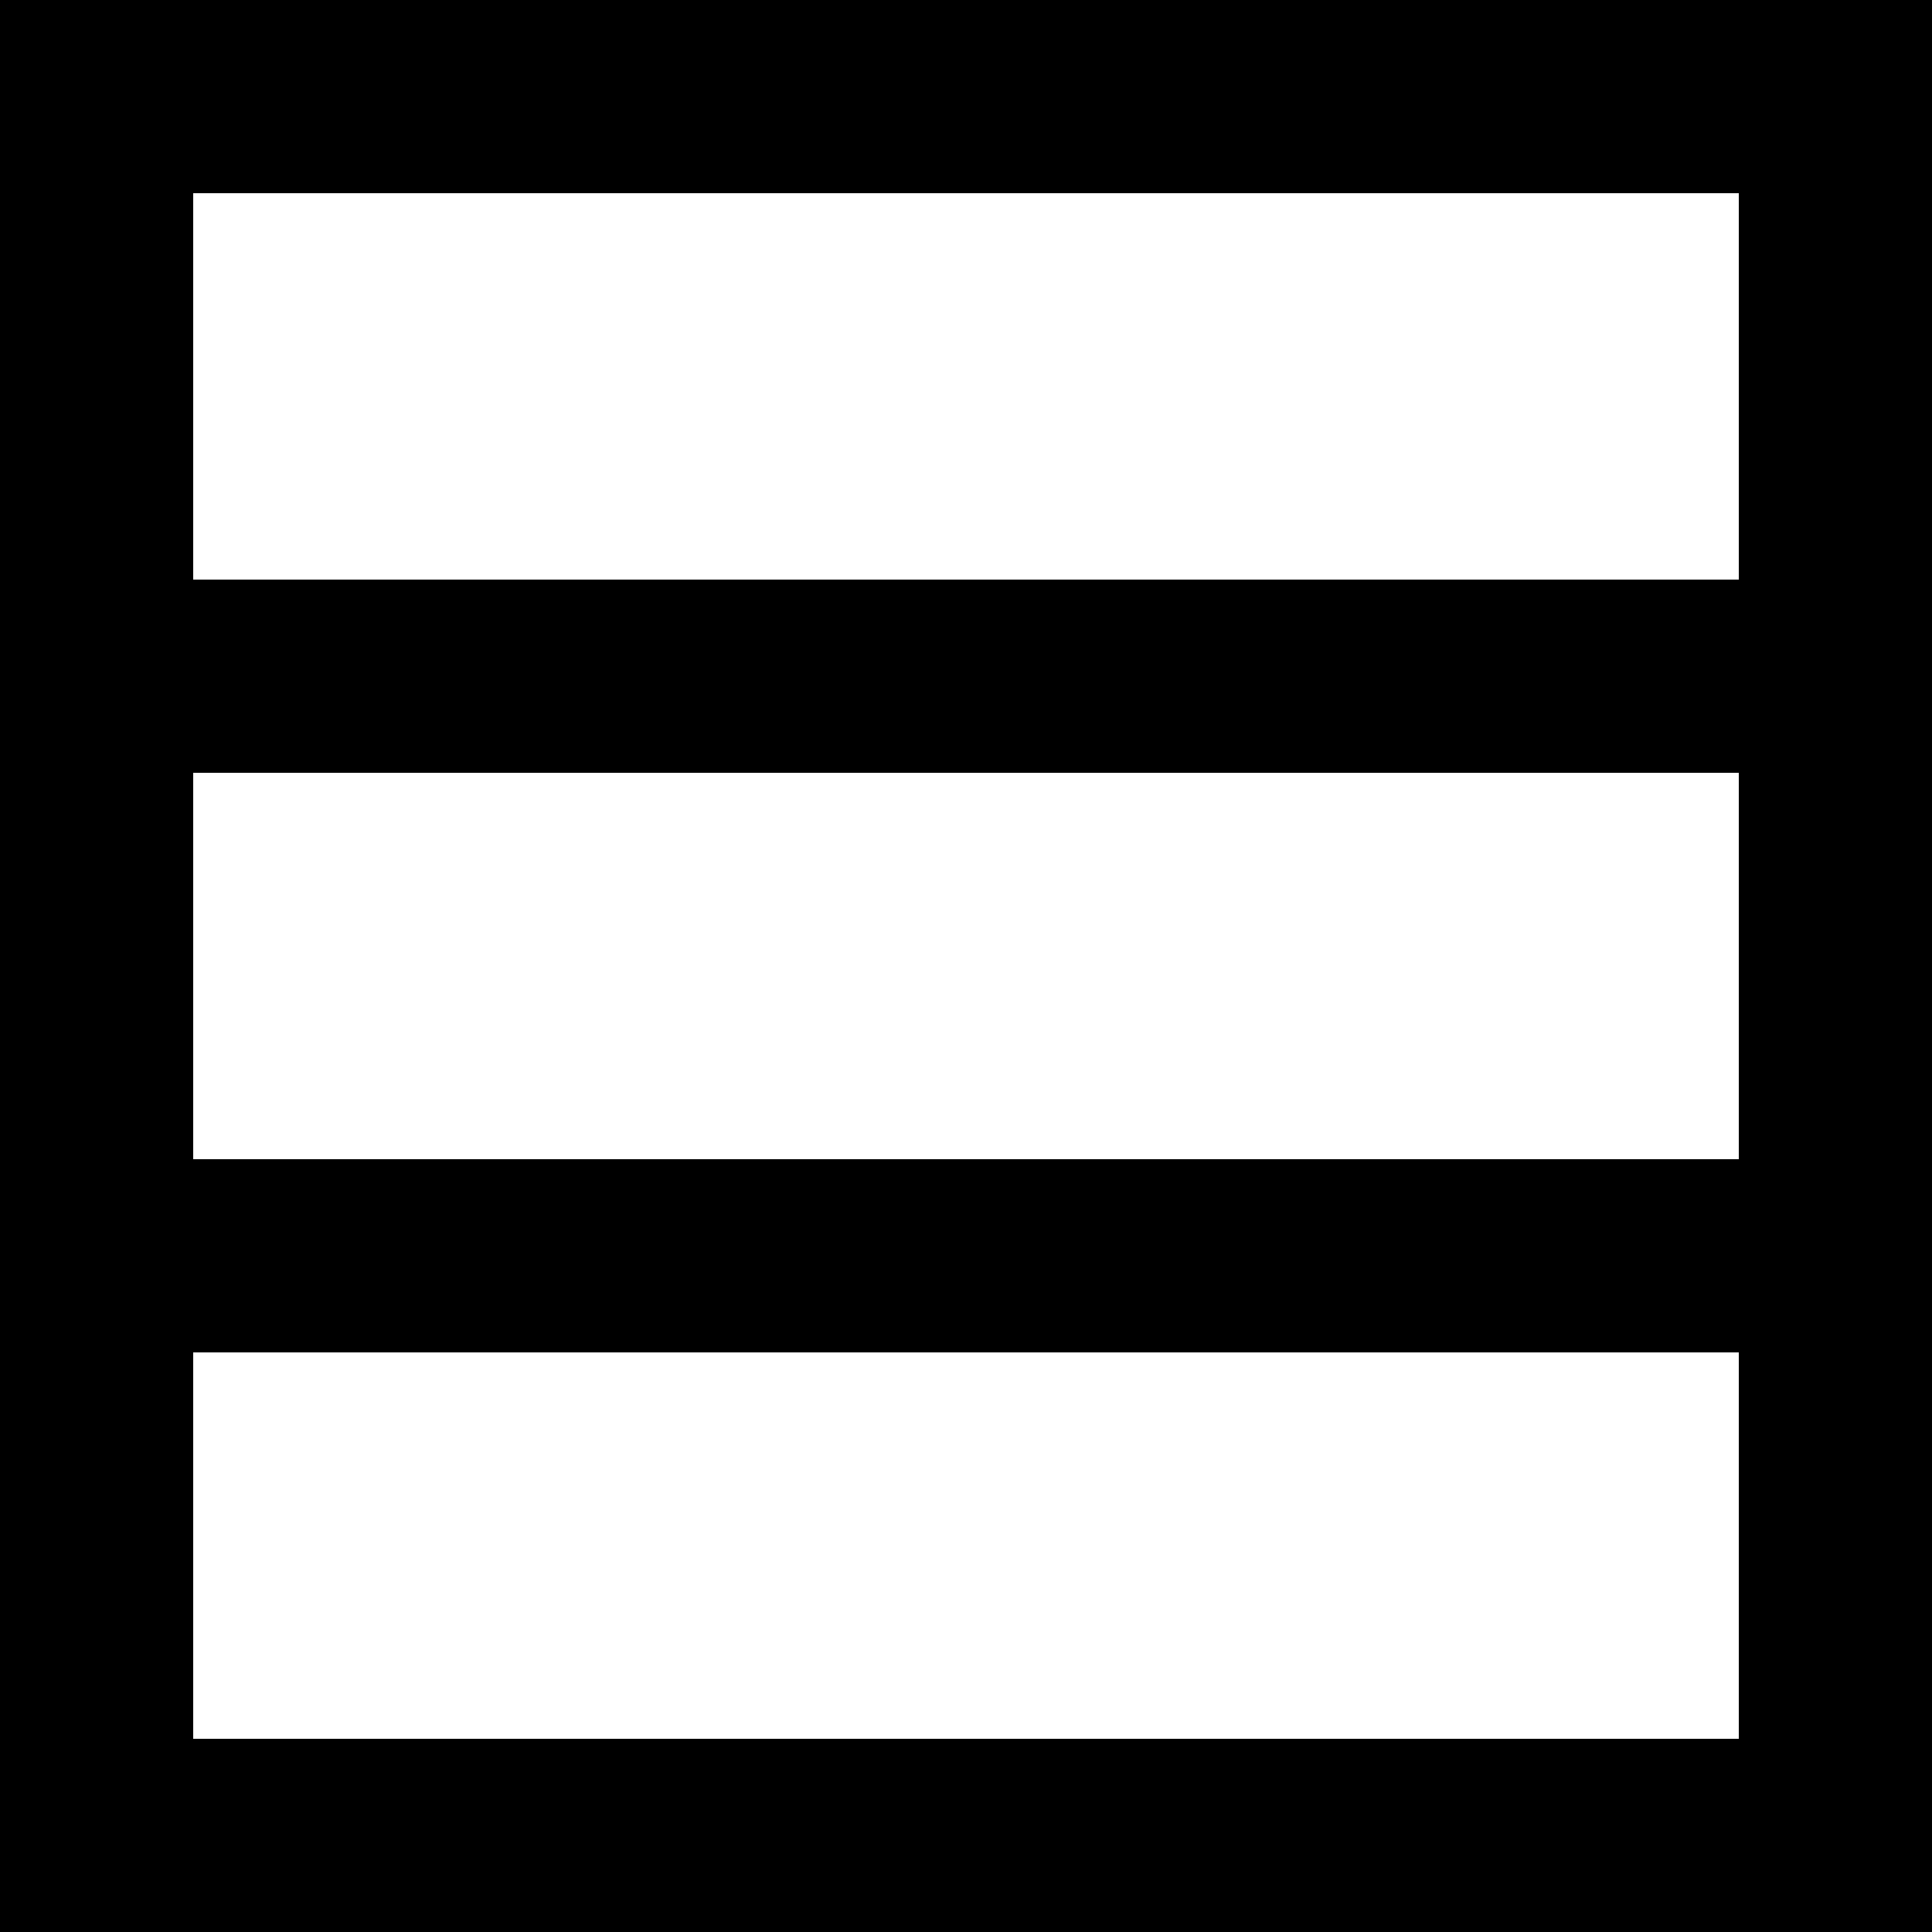
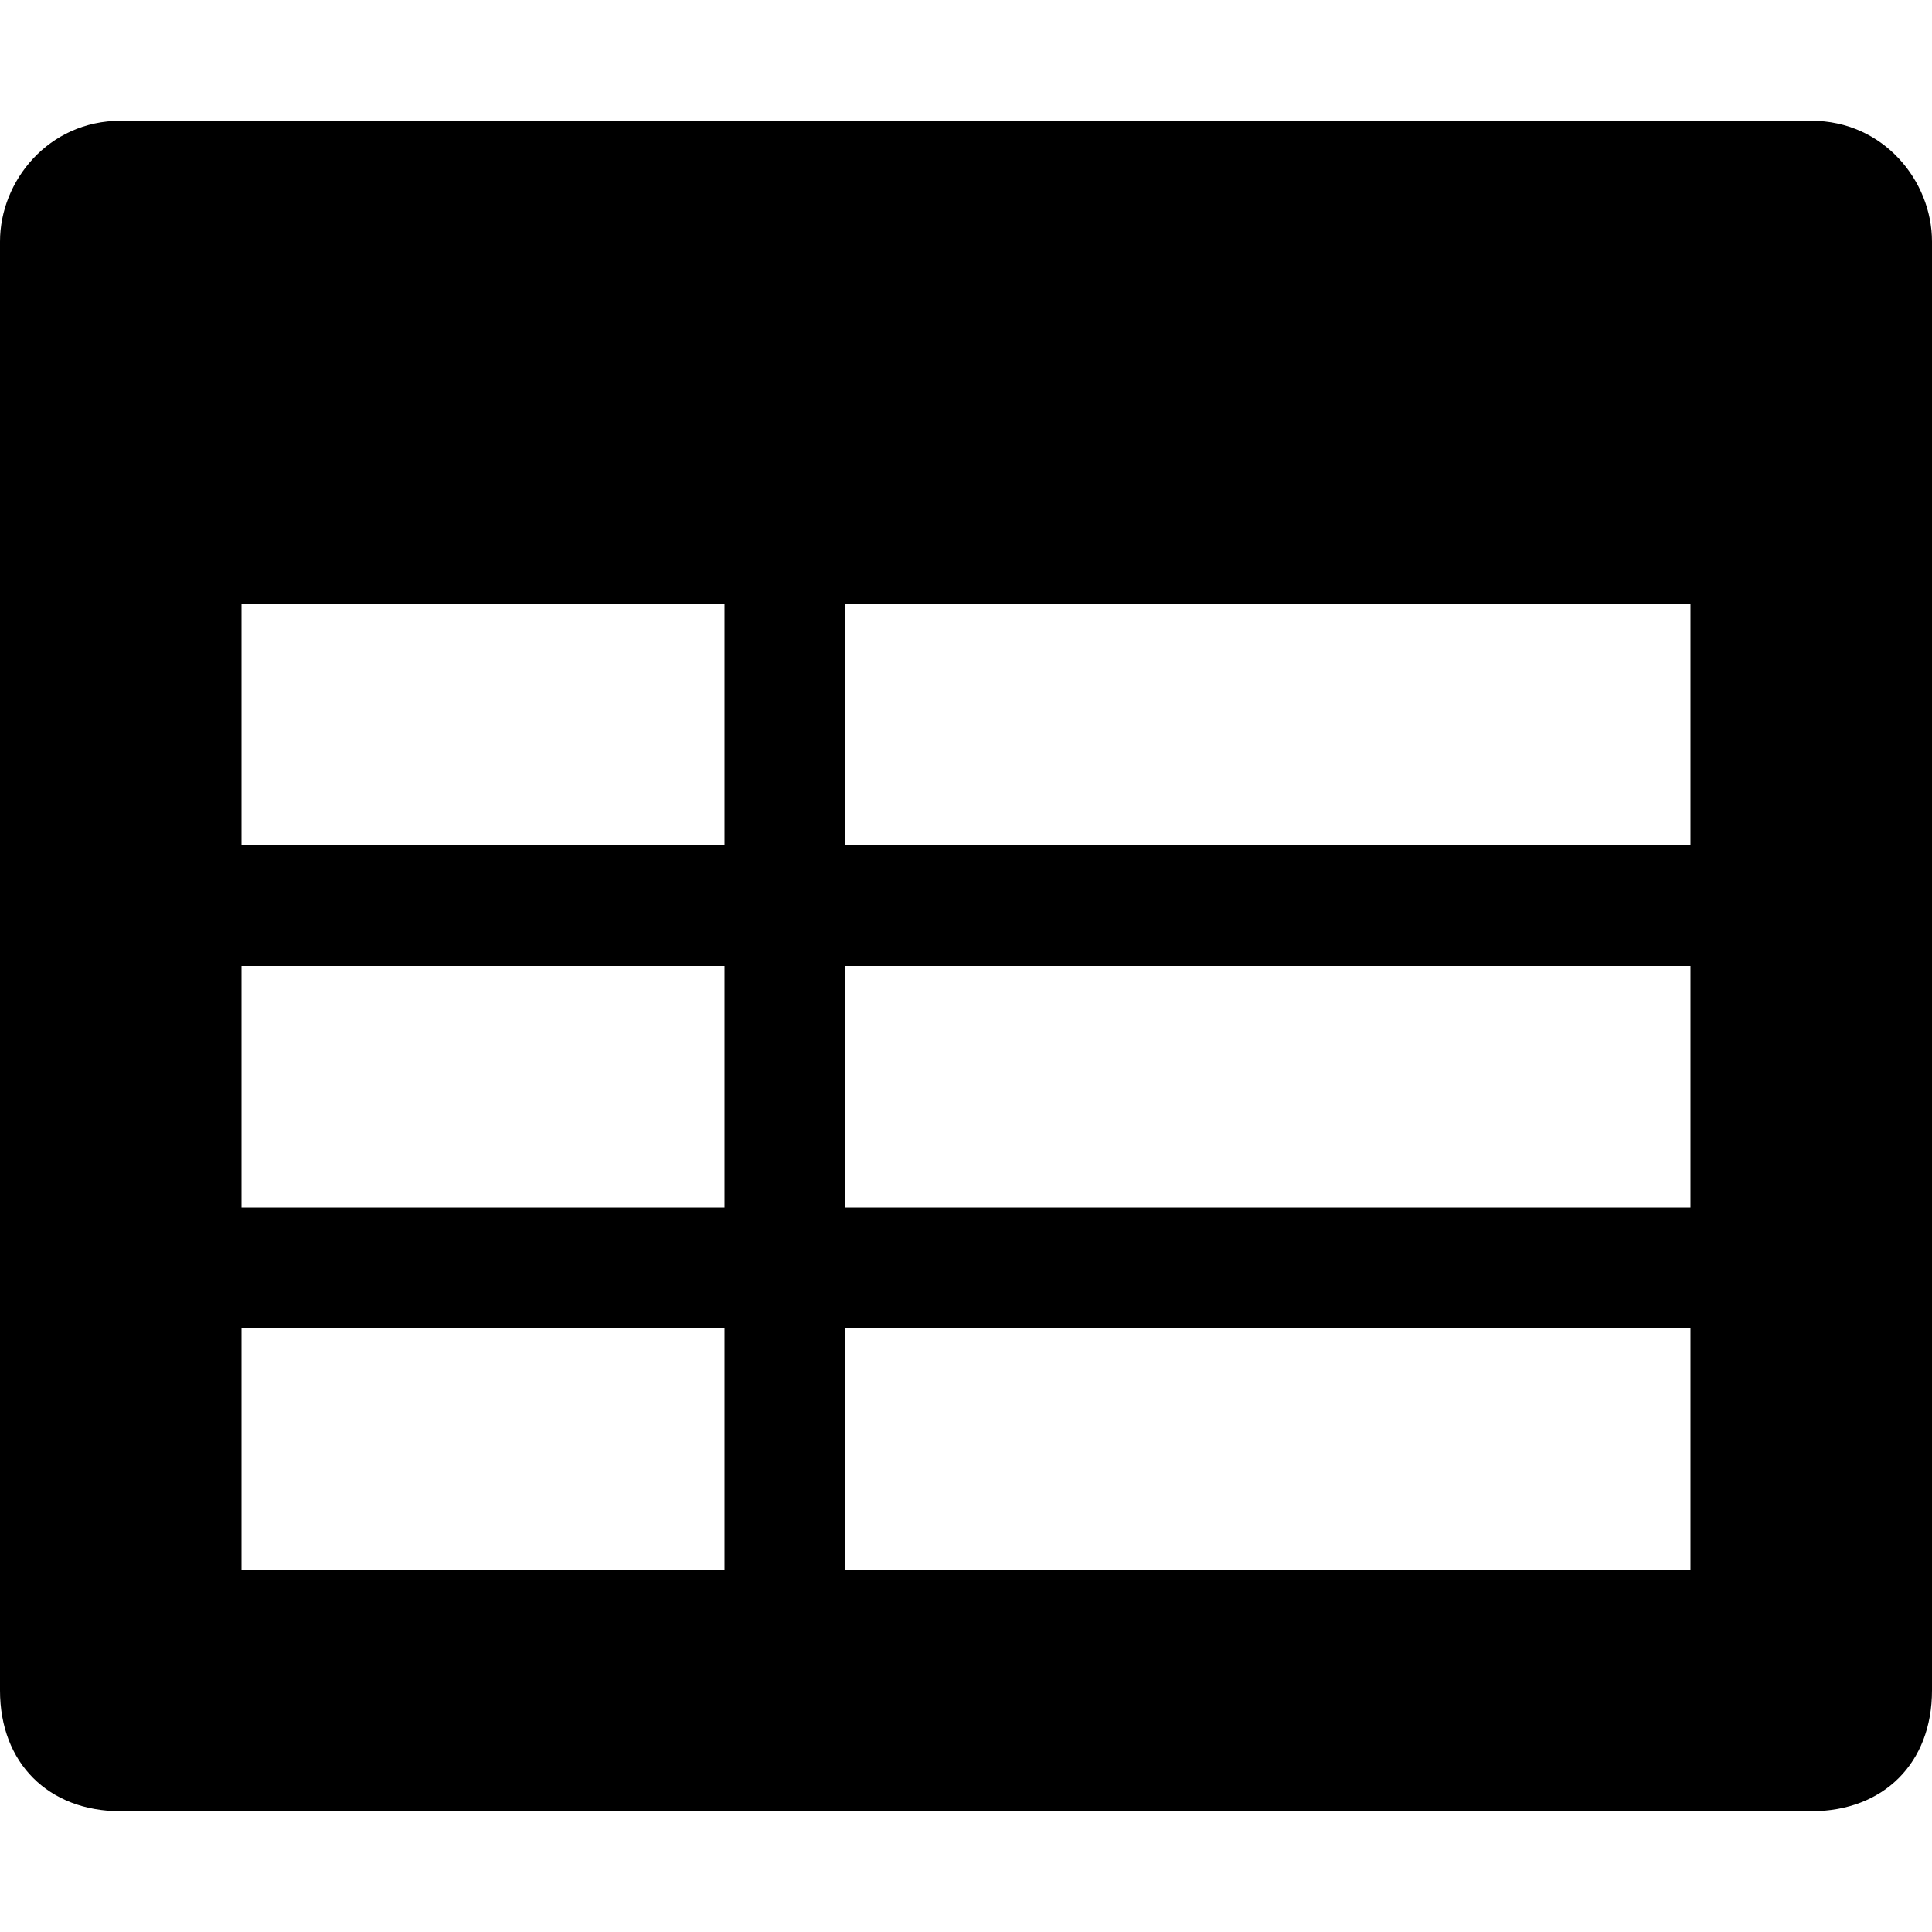
<svg xmlns="http://www.w3.org/2000/svg" width="16" height="16" viewBox="0 0 16 16" fill="none">
-   <path d="M16 0H0V16H16V0ZM1.6 4.8V1.6H14.4V4.8H1.6ZM1.6 9.6V6.4H14.4V9.6H1.6ZM1.6 14.4V11.2H14.4V14.4H1.6Z" fill="currentColor" />
+   <path fill-rule="evenodd" clip-rule="evenodd" d="M15 1H1C0.4 1 0 1.5 0 2V14C0 14.6 0.4 15 1 15H15C15.6 15 16 14.6 16 14V2C16 1.5 15.6 1 15 1ZM6 13H2V11H6V13ZM6 10H2V8H6V10ZM6 7H2V5H6V7ZM14 13H7V11H14V13ZM14 10H7V8H14V10ZM14 7H7V5H14V7Z" fill="currentColor" />
</svg>
